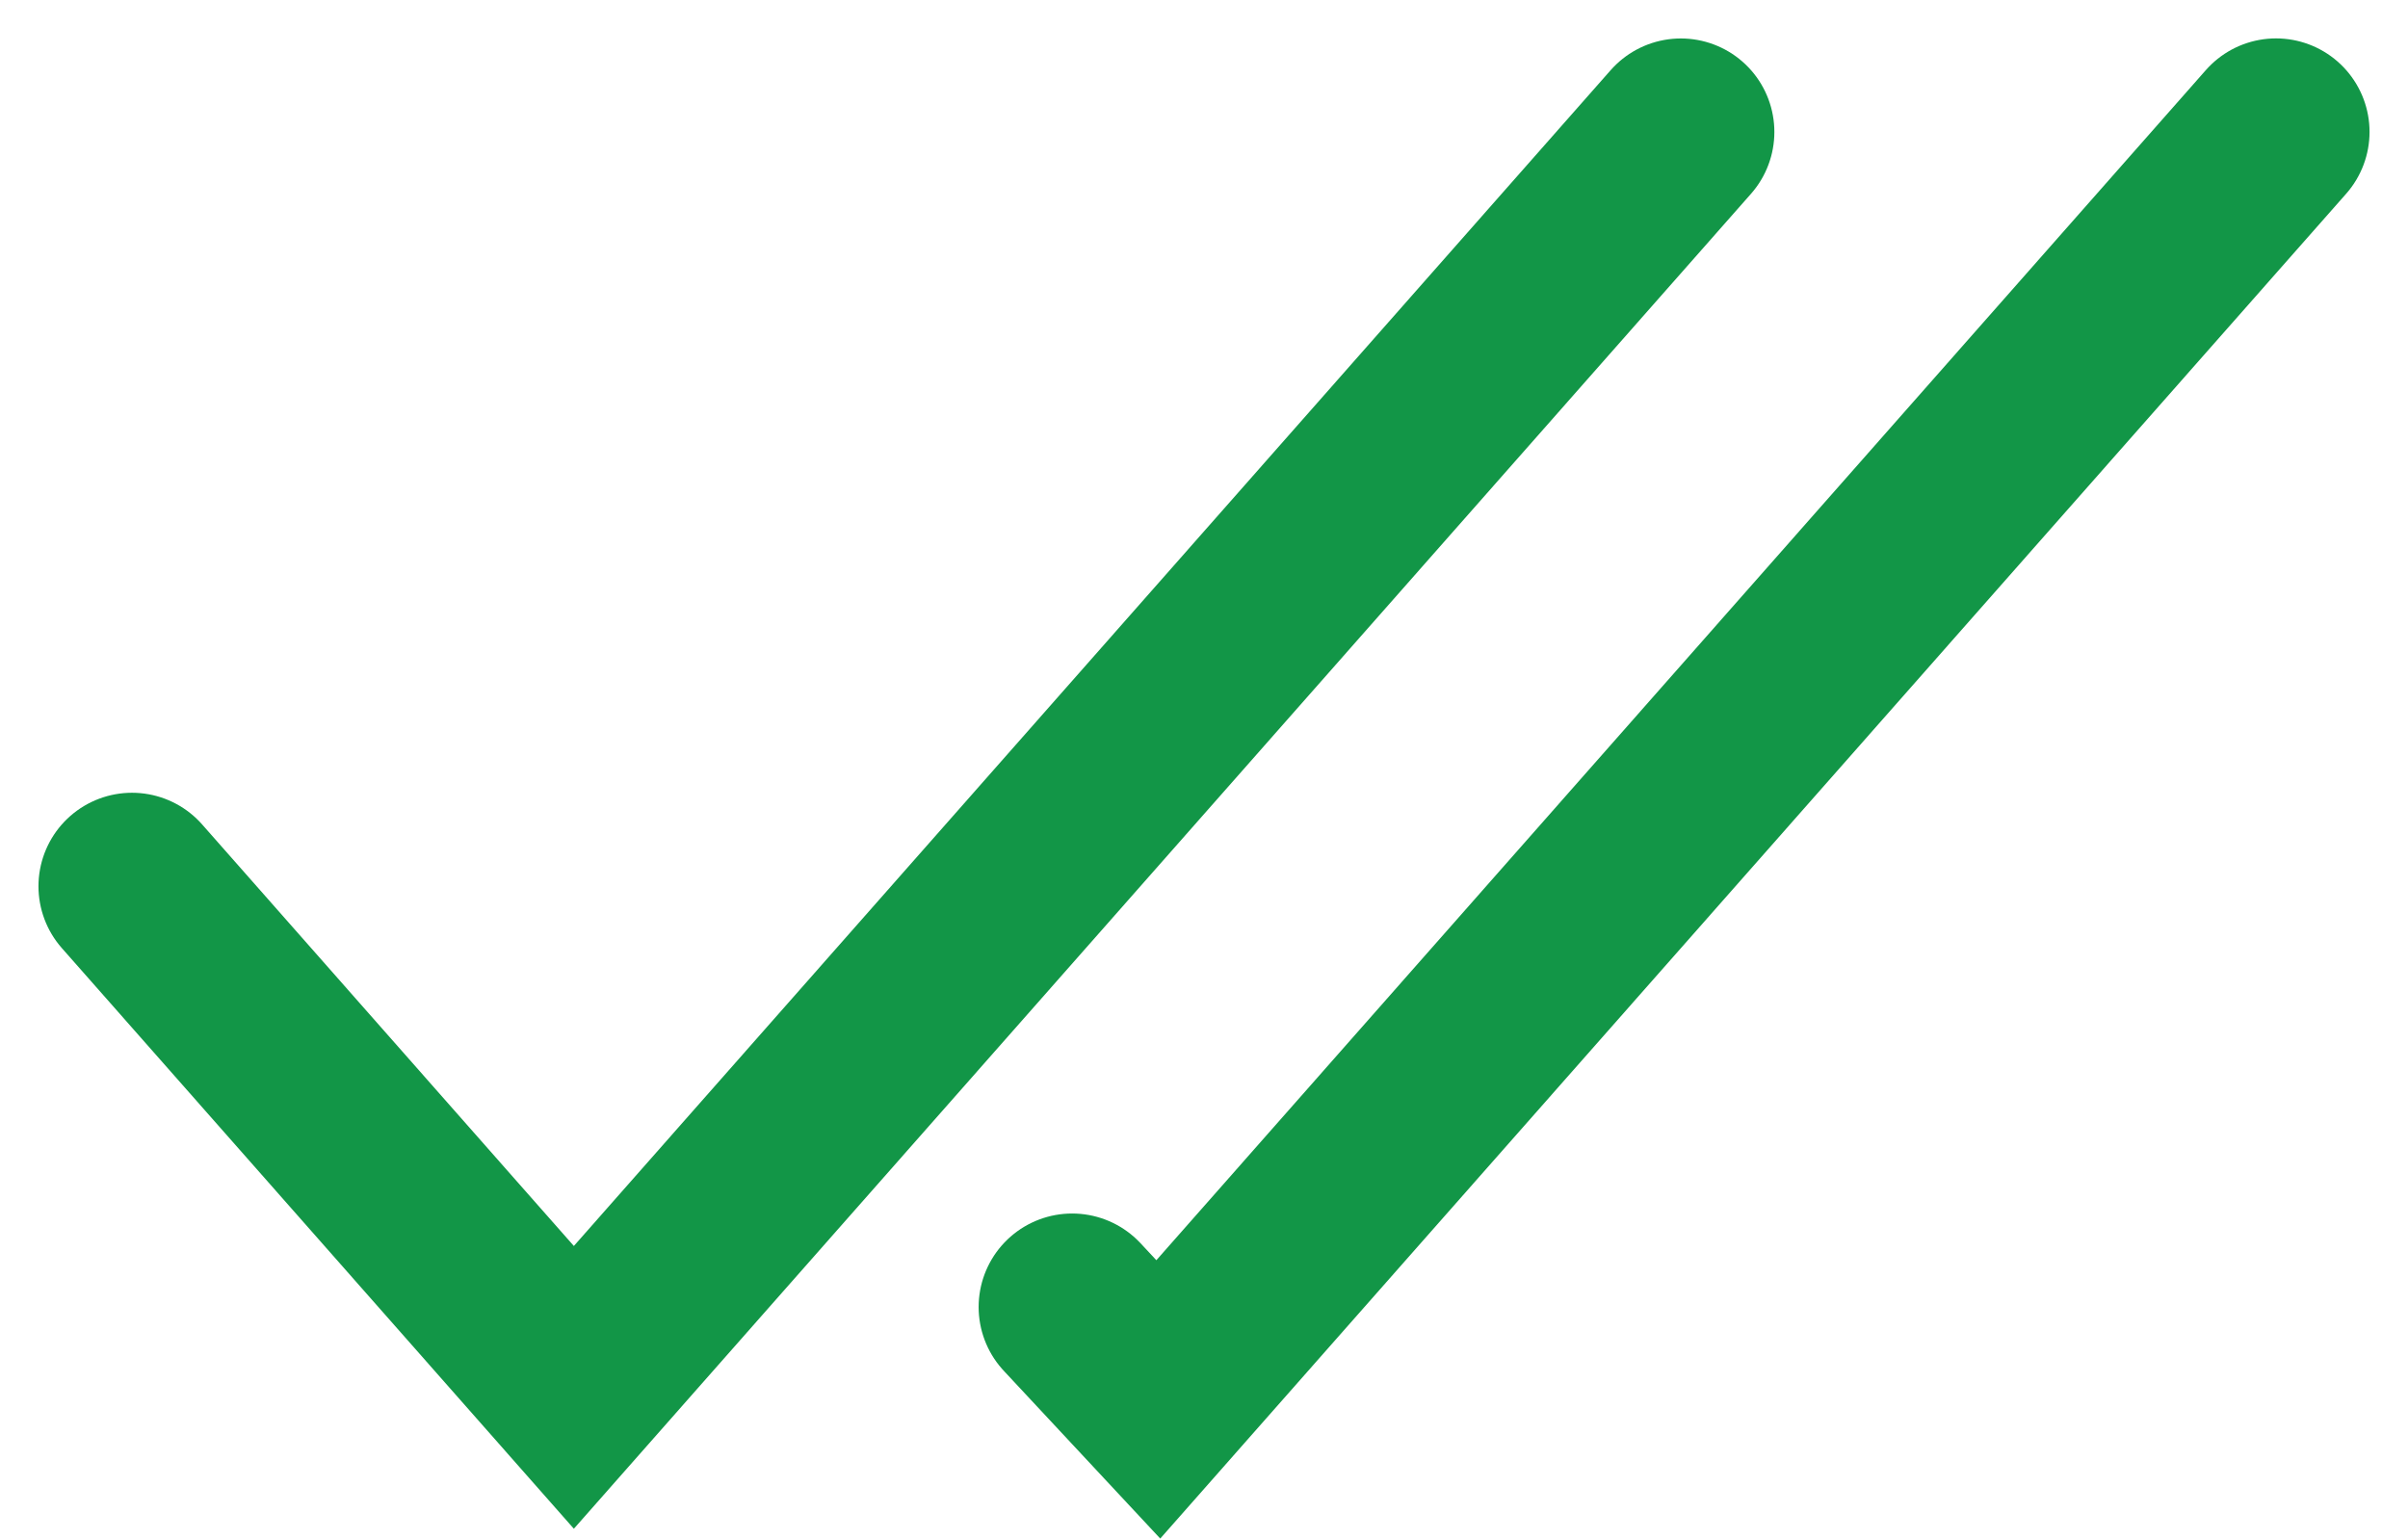
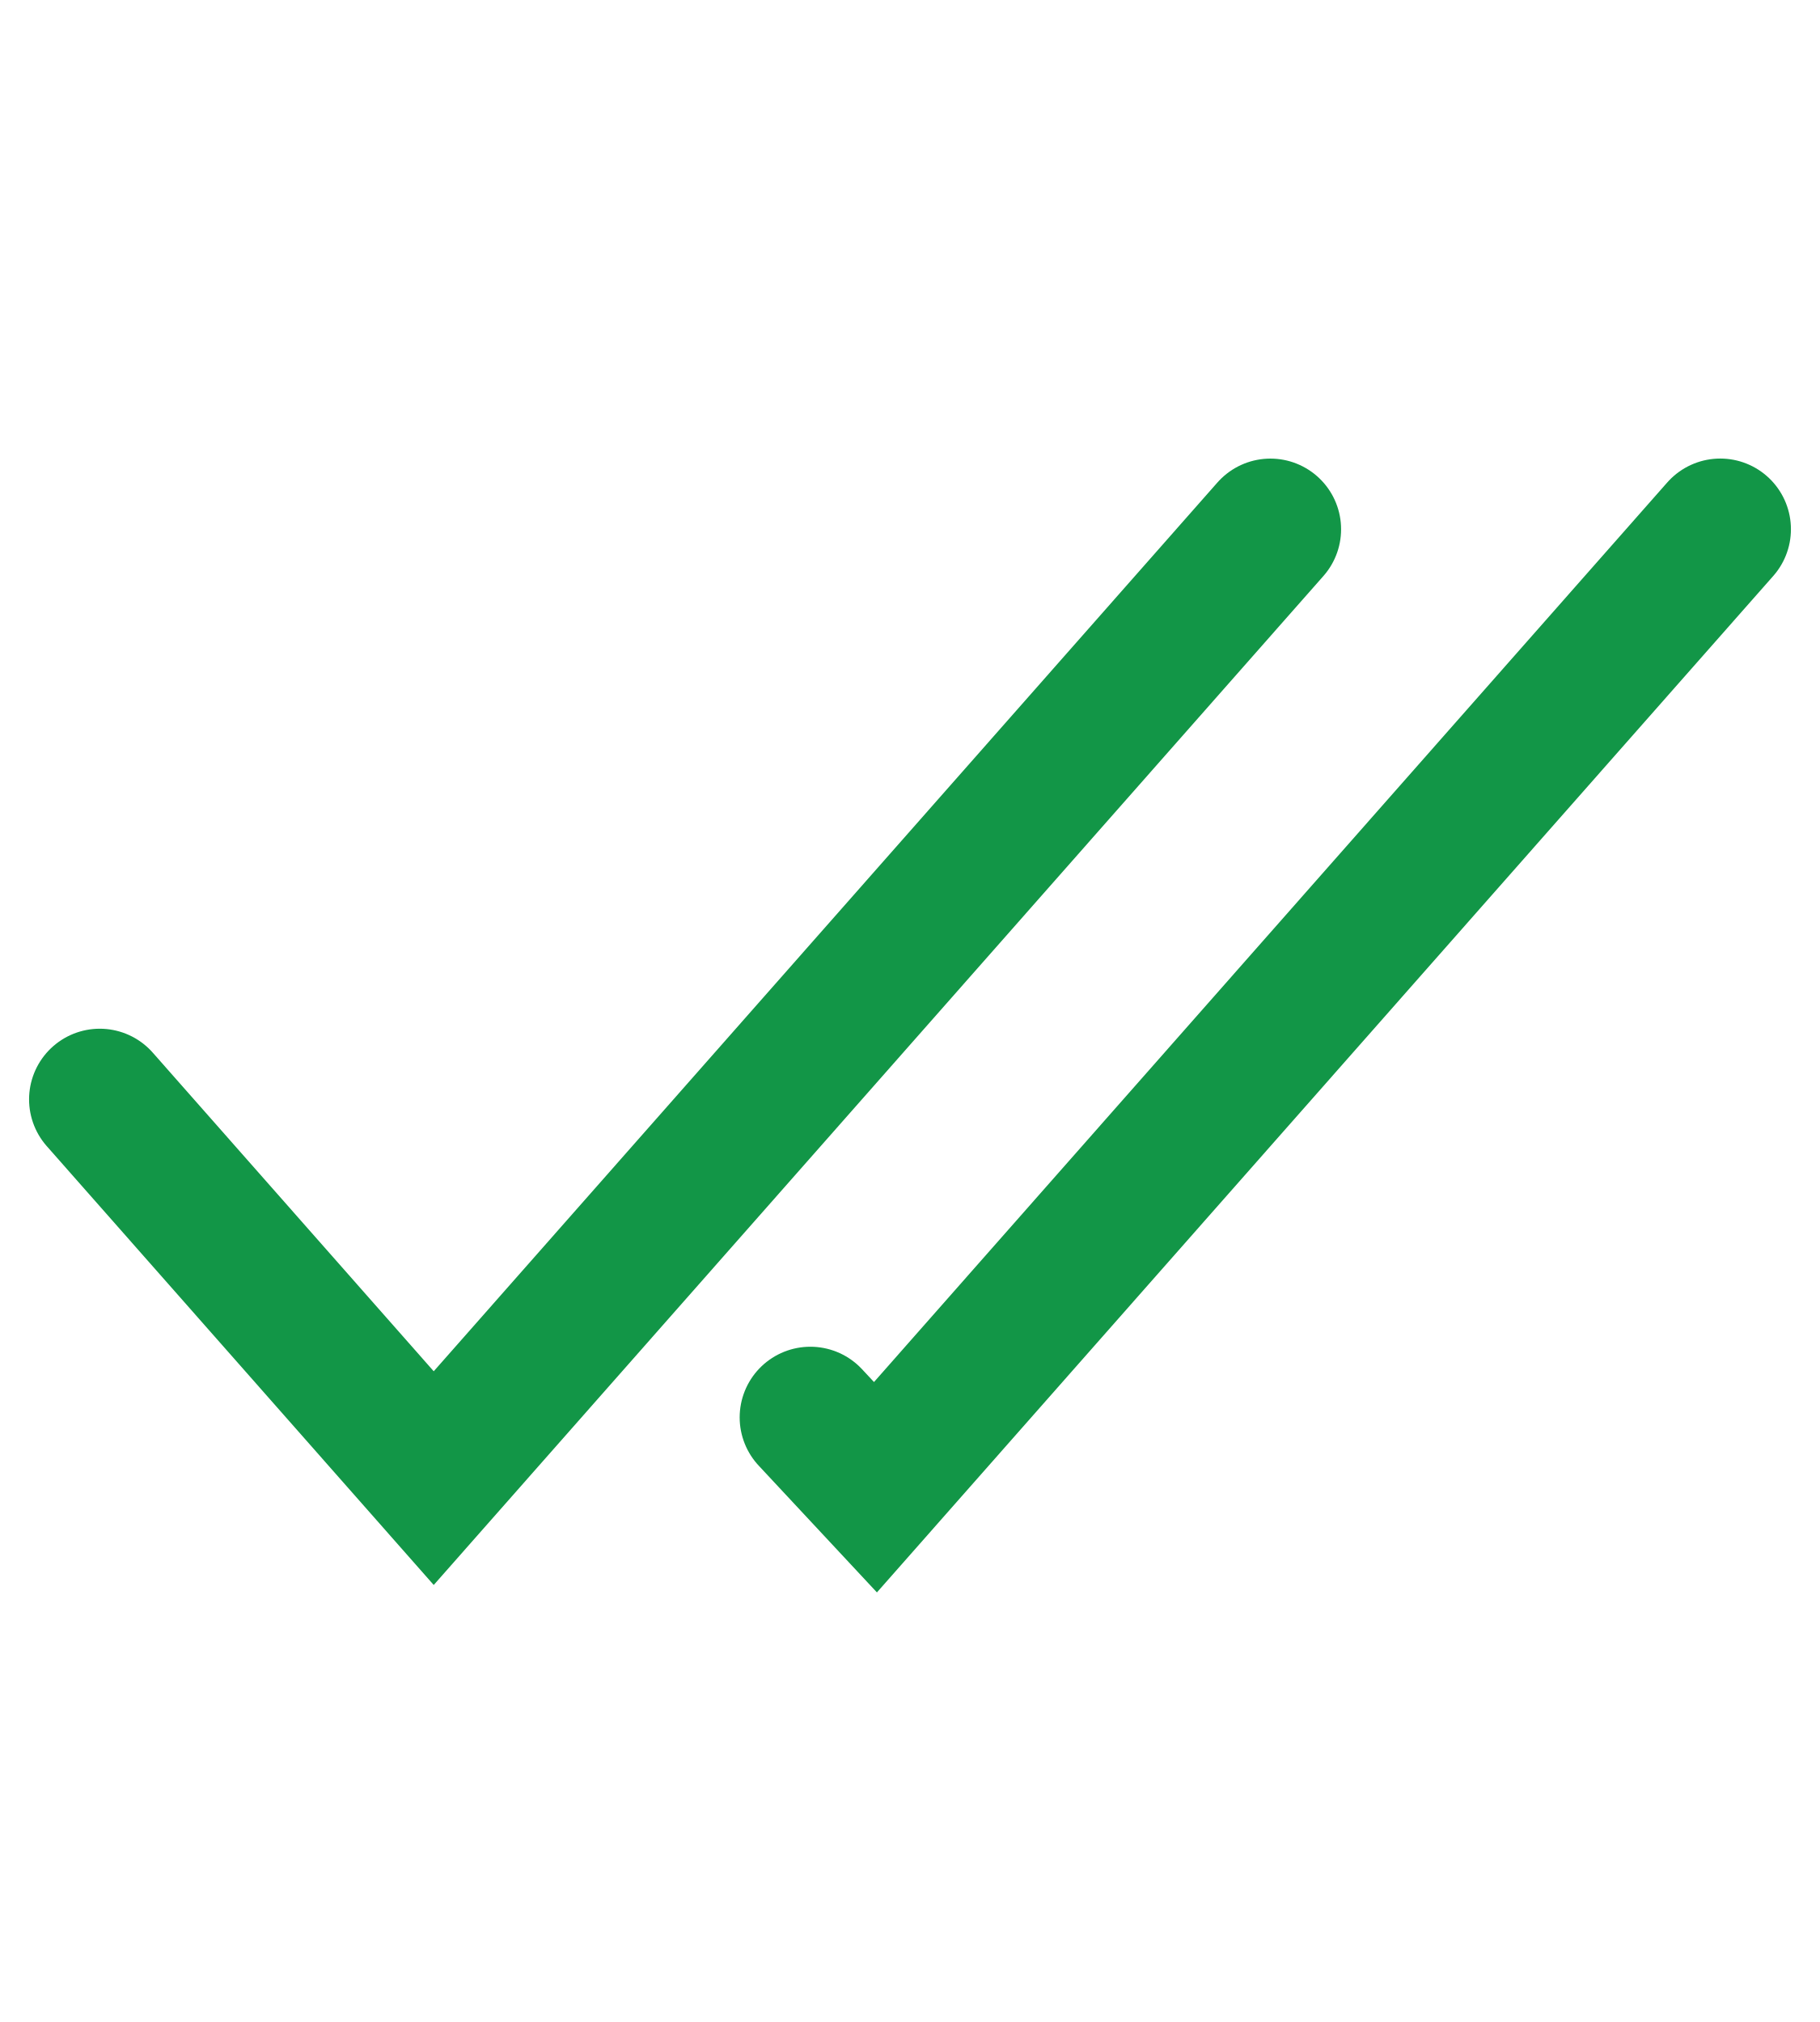
- <svg xmlns="http://www.w3.org/2000/svg" viewBox="0 0 38.626 24.684">
+ <svg xmlns="http://www.w3.org/2000/svg" viewBox="0 0 38.626 24.684" style="position:absolute;z-index:9999" height="20" width="18">
  <g data-name="Grupo 1" fill="none" stroke="#129647" stroke-linecap="round" stroke-width="3">
    <path data-name="Caminho 6" d="m17.198 20.968 1.382 1.482L36.509 2.116" />
    <path data-name="Caminho 7" d="m2.117 14.218 7.088 8.039 17.757-20.14" />
  </g>
</svg>
